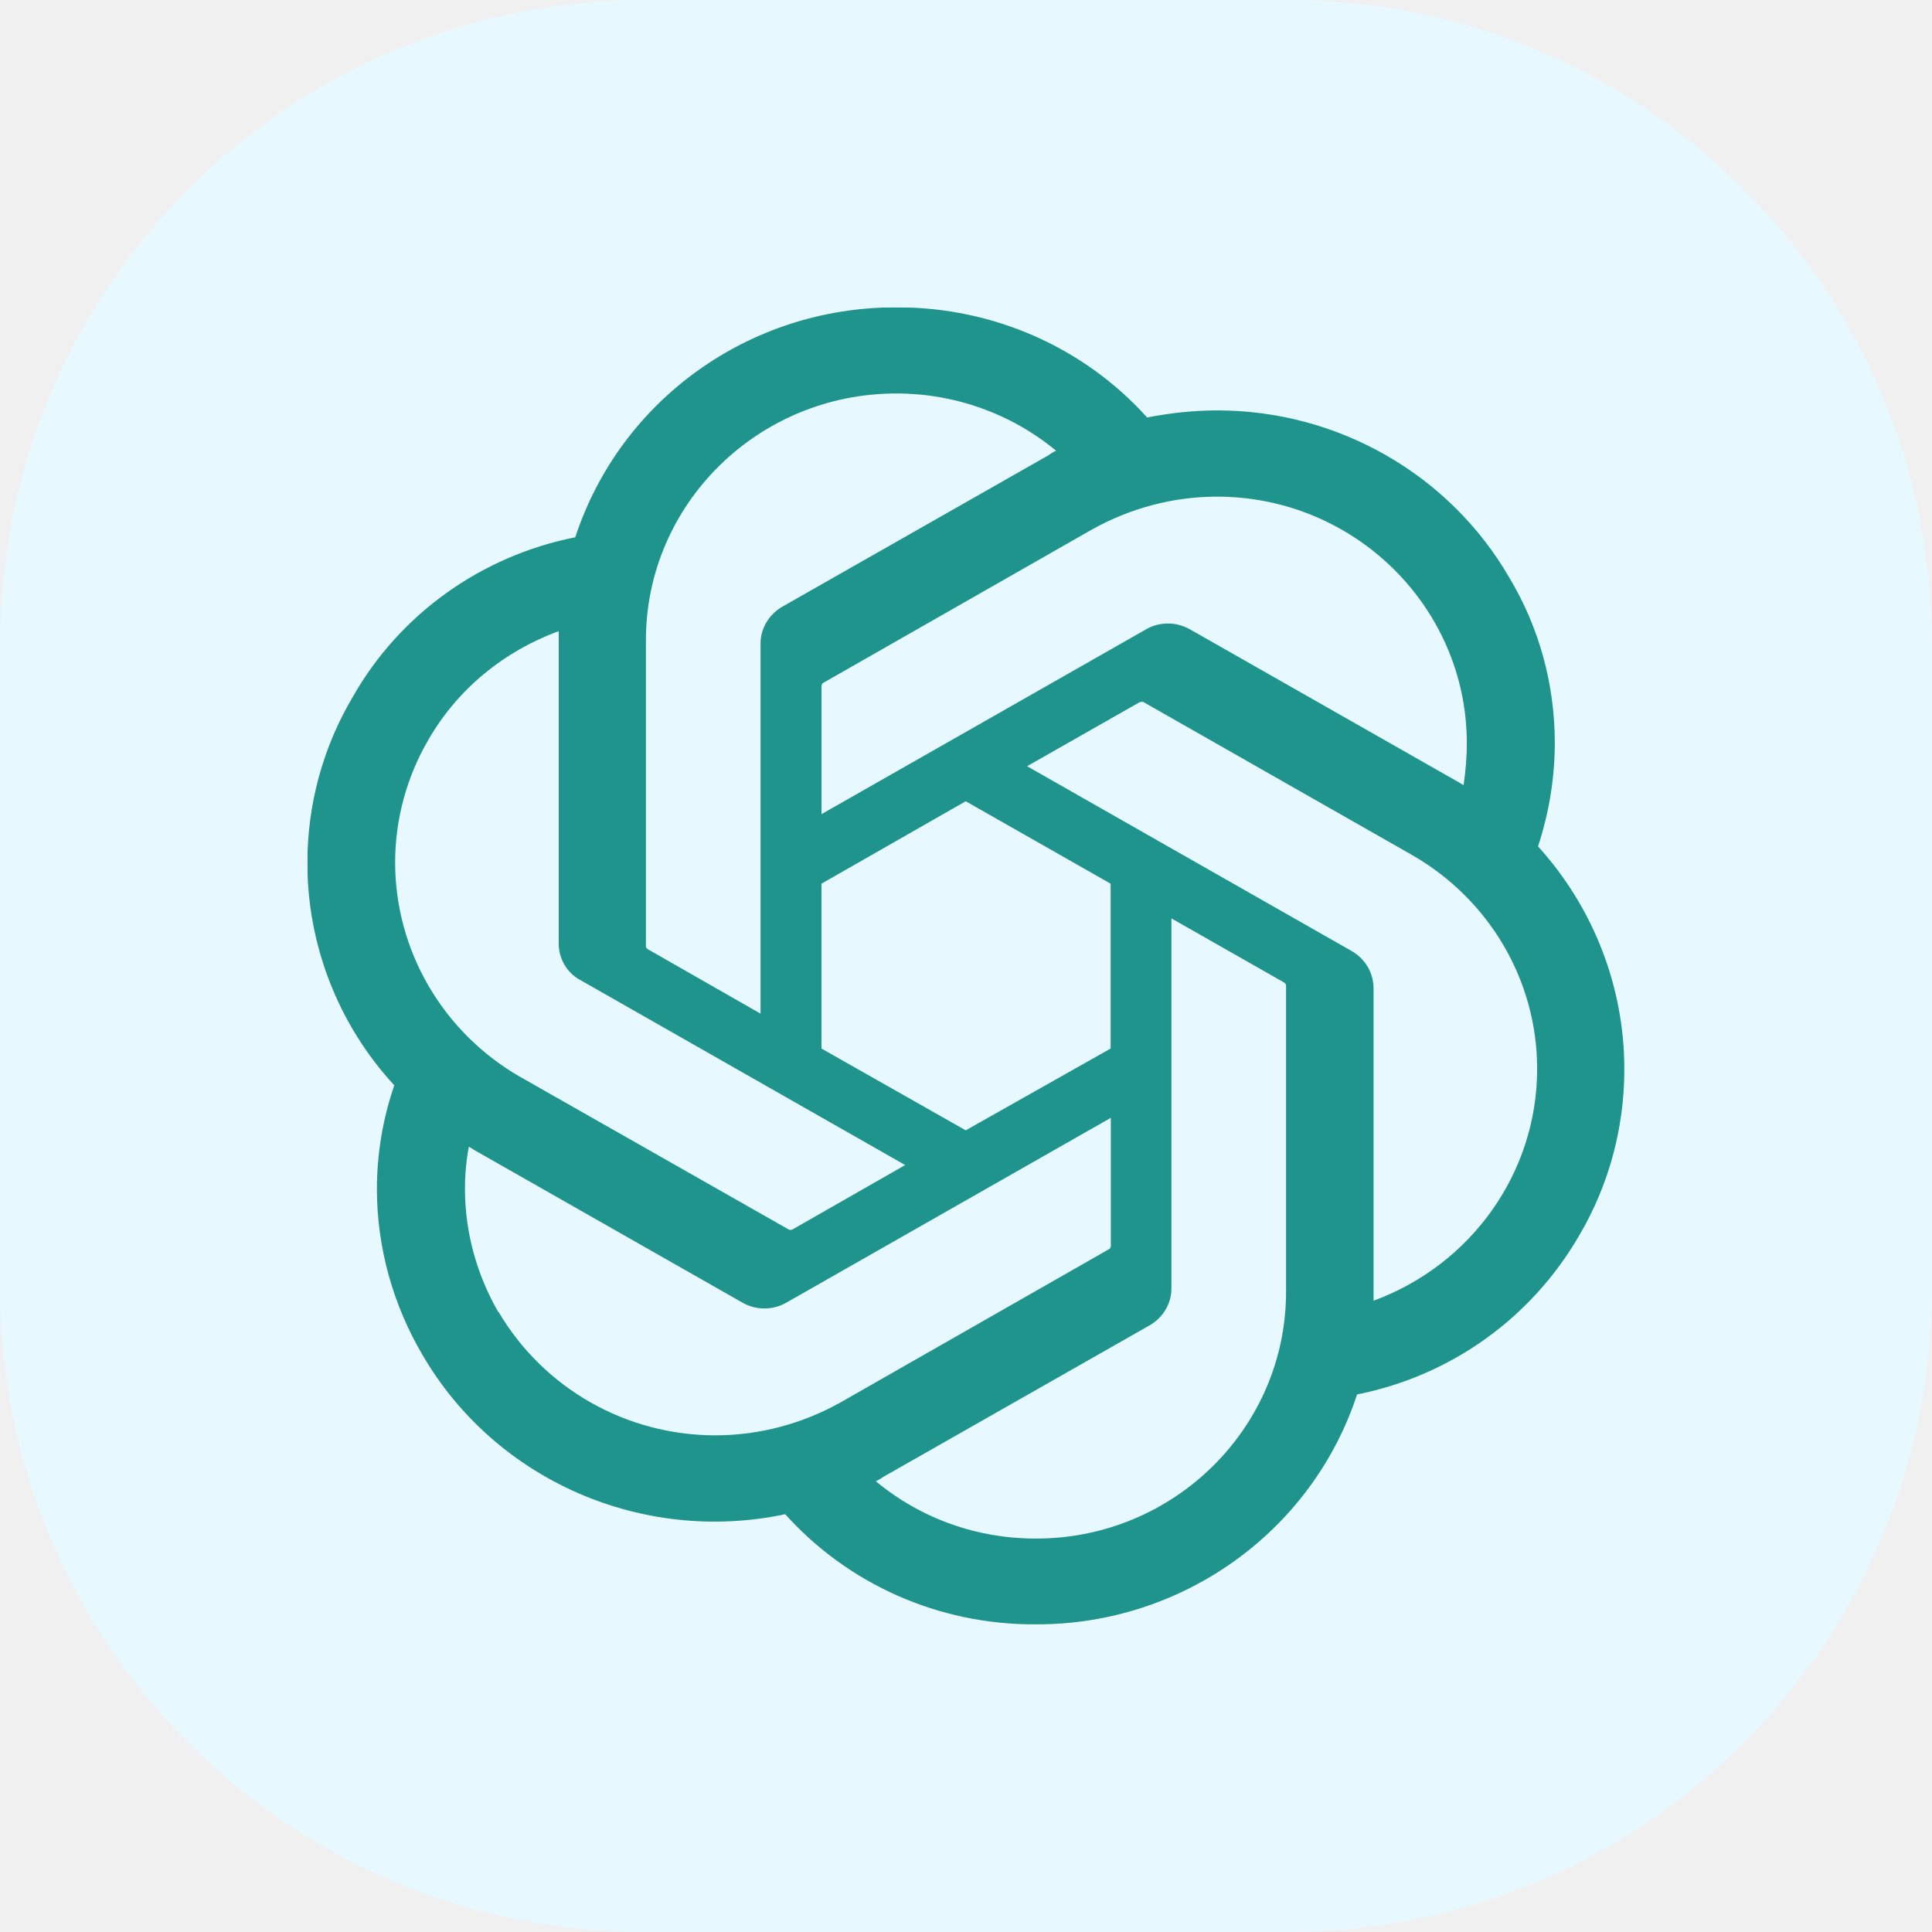
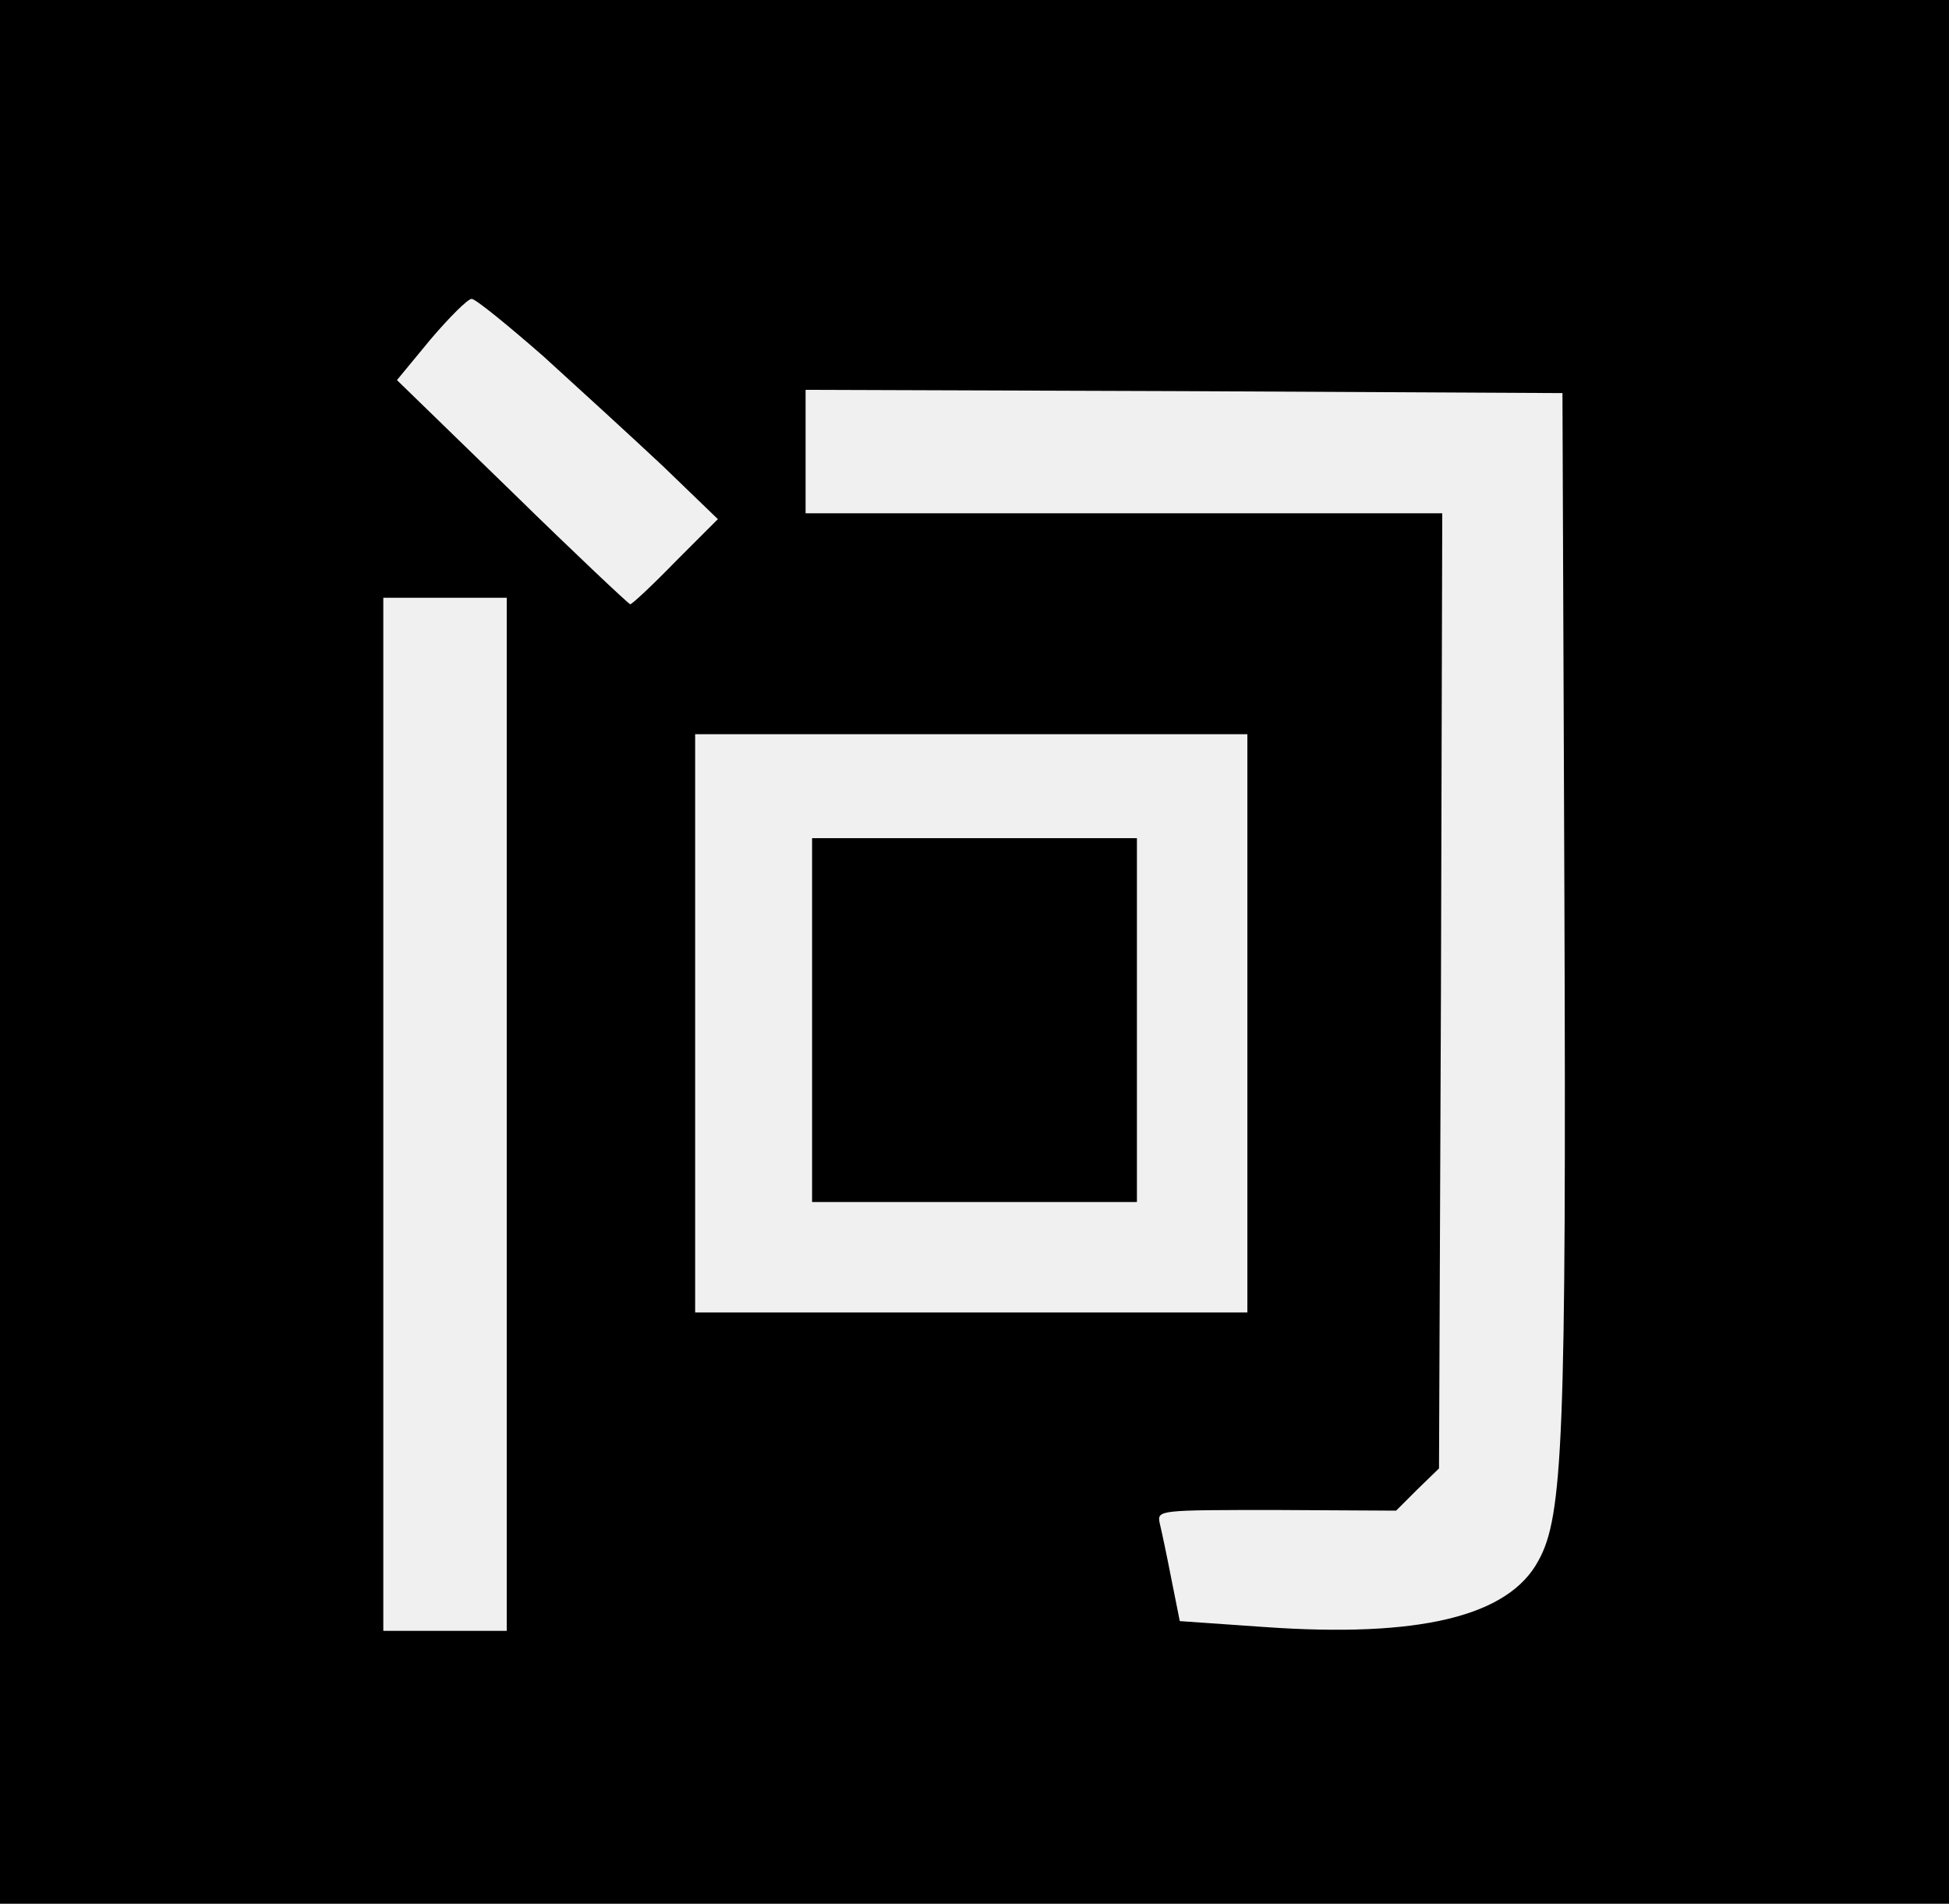
- <svg xmlns="http://www.w3.org/2000/svg" xmlns:xlink="http://www.w3.org/1999/xlink" width="30" height="30" fill="none" viewBox="0 0 30 30">
-   <defs>
-     <rect id="path_0" width="30" height="30" x="0" y="0" />
-     <rect id="path_1" width="20.455" height="20.455" x="0" y="0" />
-   </defs>
-   <g opacity="1" transform="translate(0 0) rotate(0 15 15)">
-     <rect width="30" height="30" x="0" y="0" fill="#E7F8FF" opacity="1" rx="10" transform="translate(0 0) rotate(0 15 15)" />
-     <mask id="bg-mask-0" fill="#fff">
-       <use xlink:href="#path_0" />
-     </mask>
-     <g mask="url(#bg-mask-0)">
-       <g opacity="1" transform="translate(4.772727 4.772727) rotate(0 10.22727 10.22727)">
-         <mask id="bg-mask-1" fill="#fff">
-           <use xlink:href="#path_1" />
-         </mask>
-         <g mask="url(#bg-mask-1)">
-           <path id="分组 1" fill-rule="evenodd" style="fill:#1f948c" d="M19.11 8.37L19.11 8.37C19.28 7.85 19.37 7.31 19.37 6.76C19.37 5.86 19.13 4.97 18.66 4.19C17.73 2.59 16 1.6 14.13 1.6C13.76 1.6 13.4 1.64 13.04 1.71C12.06 0.62 10.65 0 9.17 0L9.14 0L9.13 0C6.86 0 4.86 1.44 4.16 3.57C2.7 3.86 1.44 4.76 0.71 6.04C0.24 6.83 0 7.72 0 8.63C0 9.9 0.48 11.14 1.35 12.08C1.17 12.6 1.08 13.15 1.08 13.69C1.08 14.6 1.33 15.49 1.79 16.27C2.92 18.21 5.2 19.21 7.42 18.74C8.4 19.83 9.8 20.45 11.28 20.45L11.31 20.45L11.33 20.45C13.59 20.45 15.6 19.01 16.3 16.88C17.76 16.59 19.01 15.69 19.75 14.41C20.21 13.63 20.45 12.74 20.45 11.83C20.45 10.55 19.97 9.32 19.11 8.37Z M8.947 18.158C8.907 18.188 8.867 18.208 8.827 18.228C9.527 18.808 10.397 19.118 11.307 19.118L11.317 19.118C13.457 19.118 15.197 17.398 15.197 15.288L15.197 10.528C15.197 10.508 15.177 10.488 15.157 10.478L13.417 9.488L13.417 15.238C13.417 15.468 13.287 15.688 13.077 15.808L8.947 18.158Z M8.277 17.005L12.447 14.625C12.466 14.615 12.476 14.595 12.476 14.575L12.476 14.575L12.476 12.585L7.437 15.455C7.227 15.575 6.967 15.575 6.757 15.455L2.627 13.105C2.587 13.085 2.537 13.045 2.507 13.035C2.467 13.245 2.447 13.465 2.447 13.685C2.447 14.355 2.627 15.015 2.967 15.605L2.967 15.595C3.667 16.785 4.947 17.515 6.337 17.515C7.017 17.515 7.687 17.335 8.277 17.005Z M3.903 5.168C3.903 5.128 3.903 5.068 3.903 5.028C3.053 5.338 2.333 5.928 1.883 6.708L1.883 6.708C1.543 7.288 1.363 7.948 1.363 8.618C1.363 9.988 2.103 11.258 3.303 11.948L7.473 14.318C7.493 14.328 7.513 14.328 7.533 14.318L9.283 13.318L4.243 10.448C4.033 10.338 3.903 10.118 3.903 9.878L3.903 9.878L3.903 5.168Z M17.156 8.505L12.976 6.125C12.956 6.125 12.936 6.125 12.916 6.135L11.176 7.125L16.216 9.995C16.426 10.115 16.556 10.335 16.556 10.575C16.556 10.575 16.556 10.575 16.556 10.575L16.556 15.425C18.076 14.865 19.096 13.435 19.096 11.825C19.096 10.455 18.356 9.195 17.156 8.505Z M8.014 5.829C7.994 5.839 7.984 5.859 7.984 5.879L7.984 5.879L7.984 7.869L13.024 4.999C13.124 4.939 13.244 4.909 13.364 4.909C13.484 4.909 13.594 4.939 13.704 4.999L17.834 7.349C17.874 7.369 17.914 7.399 17.954 7.419L17.954 7.419C17.984 7.209 18.004 6.989 18.004 6.769C18.004 4.659 16.264 2.939 14.124 2.939C13.444 2.939 12.774 3.119 12.184 3.449L8.014 5.829Z M9.147 1.337C6.997 1.337 5.257 3.057 5.257 5.167L5.257 9.927C5.257 9.947 5.277 9.957 5.287 9.967L7.037 10.967L7.037 5.227L7.037 5.217C7.037 4.987 7.167 4.767 7.377 4.647L11.507 2.297C11.547 2.267 11.597 2.237 11.627 2.227C10.927 1.647 10.047 1.337 9.147 1.337Z M7.983 11.509L10.223 12.779L12.473 11.509L12.473 8.949L10.223 7.669L7.983 8.949L7.983 11.509Z" opacity="1" transform="translate(0 0) rotate(0 10.22727 10.22727)" />
-         </g>
-       </g>
-     </g>
+ <svg xmlns="http://www.w3.org/2000/svg" version="1.0" width="300pt" height="293pt" viewBox="0 0 300 293" preserveAspectRatio="xMidYMid meet">
+   <g transform="translate(0,293) scale(0.1,-0.1)" fill="#000000" stroke="none">
+     <path d="M0 1465 l0 -1465 1500 0 1500 0 0 1465 0 1465 -1500 0 -1500 0 0 -1465z m836 917 c54 -49 137 -125 184 -169 l85 -82 -65 -65 c-35 -36 -67 -66 -70 -66 -3 1 -85 78 -182 173 l-177 172 52 63 c29 34 57 62 63 62 6 0 55 -40 110 -88z m1572 -832 c3 -833 -2 -954 -40 -1022 -46 -86 -184 -119 -423 -102 l-129 9 -13 65 c-7 36 -15 74 -18 86 -4 20 -1 20 180 20 l184 -1 33 33 33 32 3 735 2 735 -490 0 -490 0 0 95 0 95 583 -2 582 -3 3 -775z m-1628 -335 l0 -795 -95 0 -95 0 0 795 0 795 95 0 95 0 0 -795z m1140 140 l0 -445 -425 0 -425 0 0 445 0 445 425 0 425 0 0 -445z" />
+     <path d="M1250 1360 l0 -280 250 0 250 0 0 280 0 280 -250 0 -250 0 0 -280z" />
  </g>
</svg>
